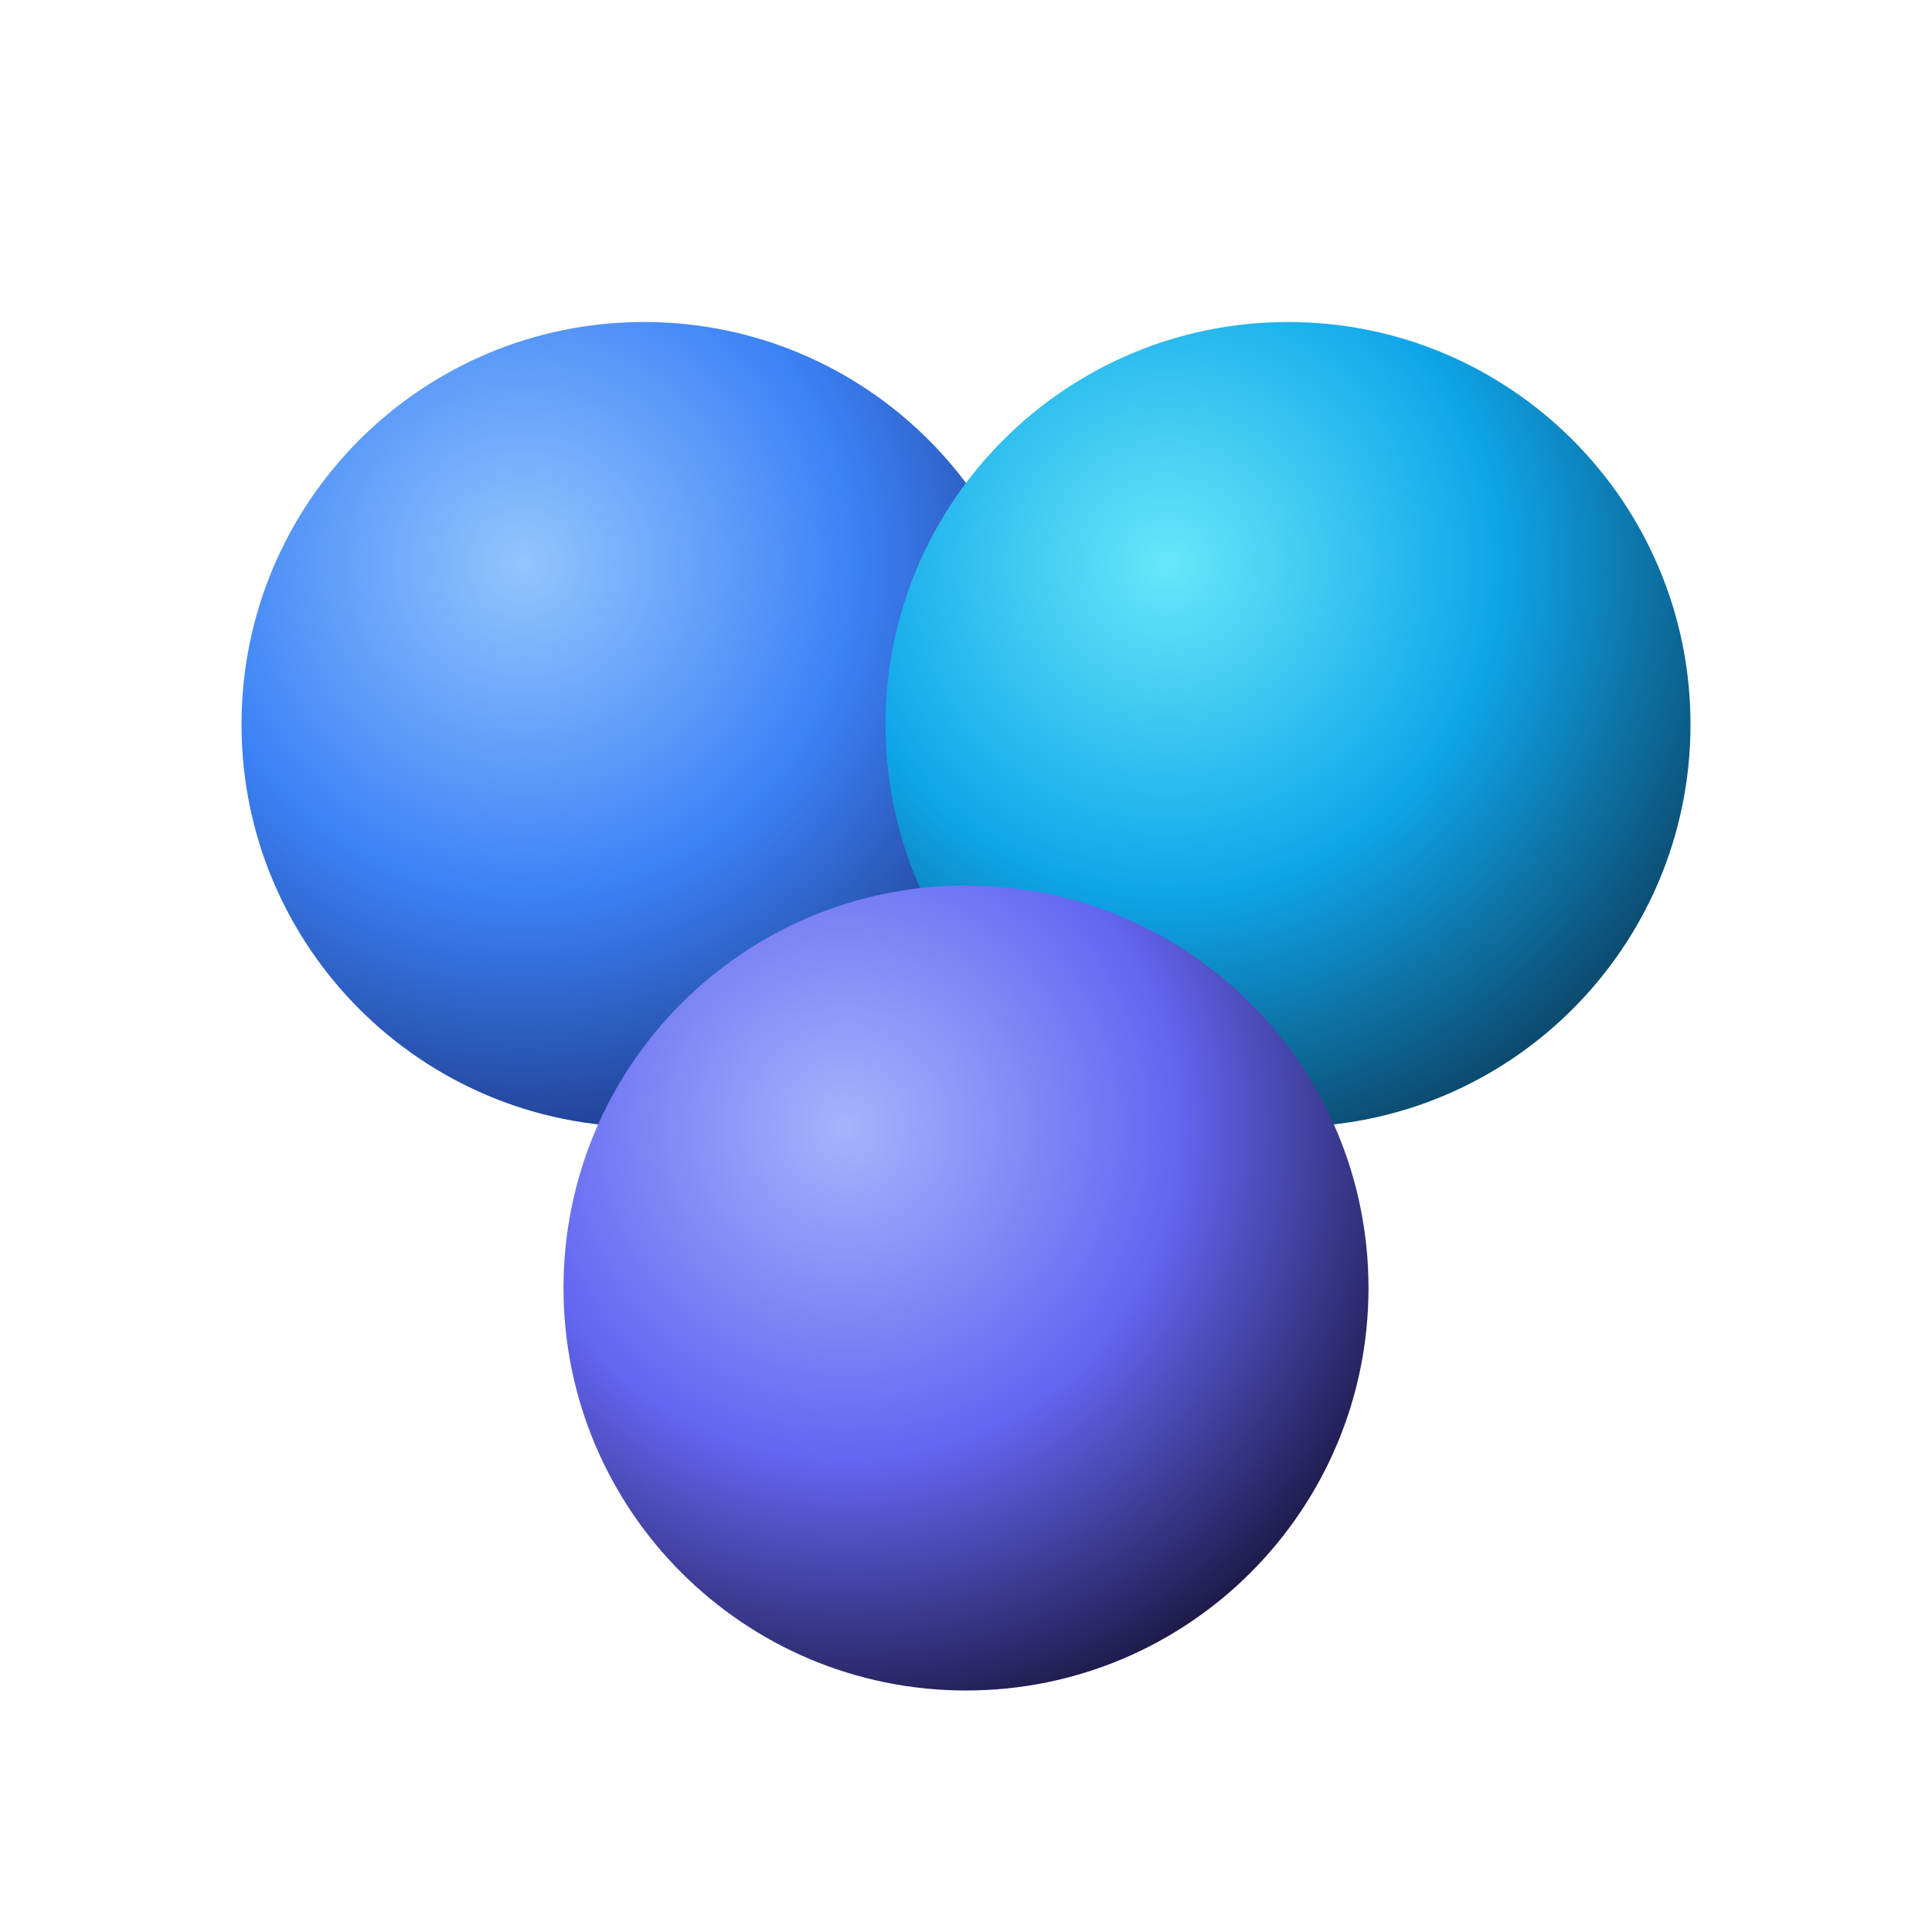
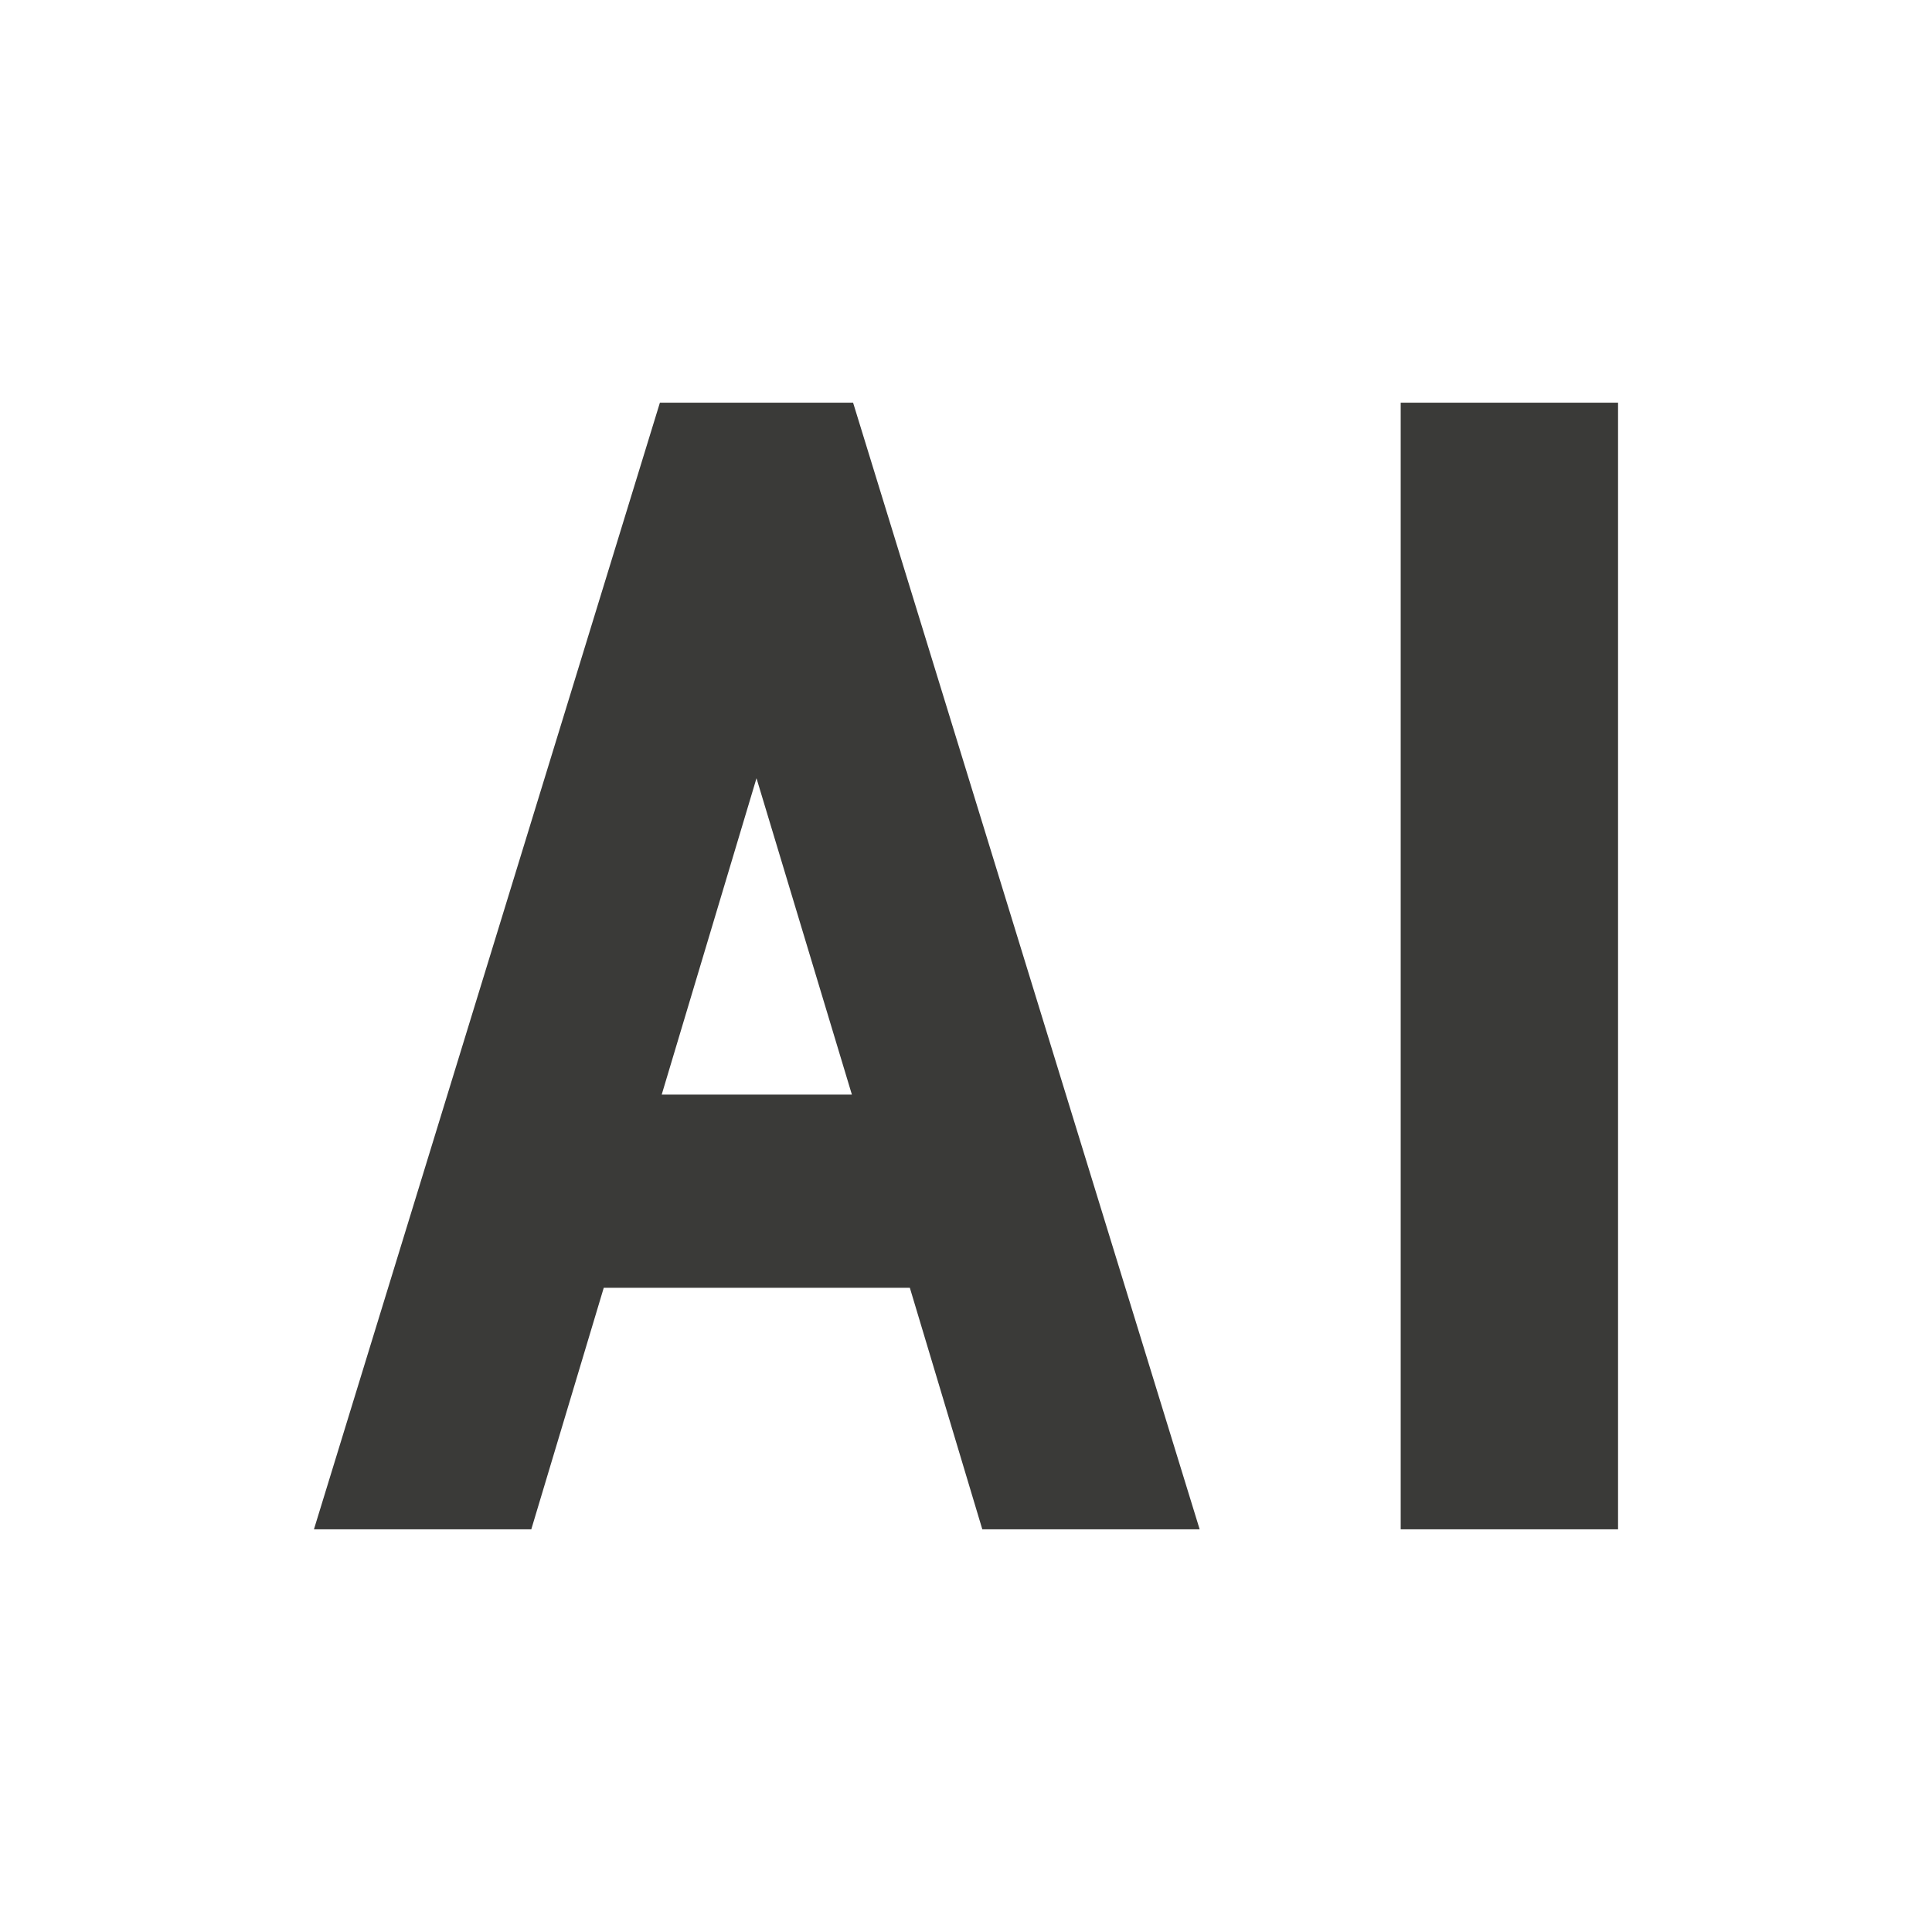
- <svg xmlns="http://www.w3.org/2000/svg" viewBox="0 0 48 48" width="32" height="32">
-   <defs>
-     <radialGradient id="s1" cx="35%" cy="30%" r="75%">
-       <stop offset="0%" stop-color="#93C5FD" />
-       <stop offset="55%" stop-color="#3B82F6" />
-       <stop offset="100%" stop-color="#1E3A8A" />
-     </radialGradient>
-     <radialGradient id="s2" cx="35%" cy="30%" r="75%">
-       <stop offset="0%" stop-color="#67E8F9" />
-       <stop offset="55%" stop-color="#0EA5E9" />
-       <stop offset="100%" stop-color="#0C4A6E" />
-     </radialGradient>
-     <radialGradient id="s3" cx="35%" cy="30%" r="75%">
-       <stop offset="0%" stop-color="#A5B4FC" />
-       <stop offset="55%" stop-color="#6366F1" />
-       <stop offset="100%" stop-color="#1E1B4B" />
-     </radialGradient>
-   </defs>
-   <circle cx="16" cy="18" r="10" fill="url(#s1)" />
-   <circle cx="32" cy="18" r="10" fill="url(#s2)" />
-   <circle cx="24" cy="32" r="10" fill="url(#s3)" />
+ <svg xmlns="http://www.w3.org/2000/svg" viewBox="0 0 32 32">
+   <path d="M10.93 6.67 14.13 6.67 19.87 25.33 16.27 25.33 15.07 21.33 10 21.33 8.8 25.33 5.2 25.33zM10.96 18.13 14.11 18.13 12.53 12.89zM23.2 6.67 26.8 6.67 26.8 25.33 23.2 25.33z" fill="#3a3a38" fill-rule="evenodd" />
</svg>
